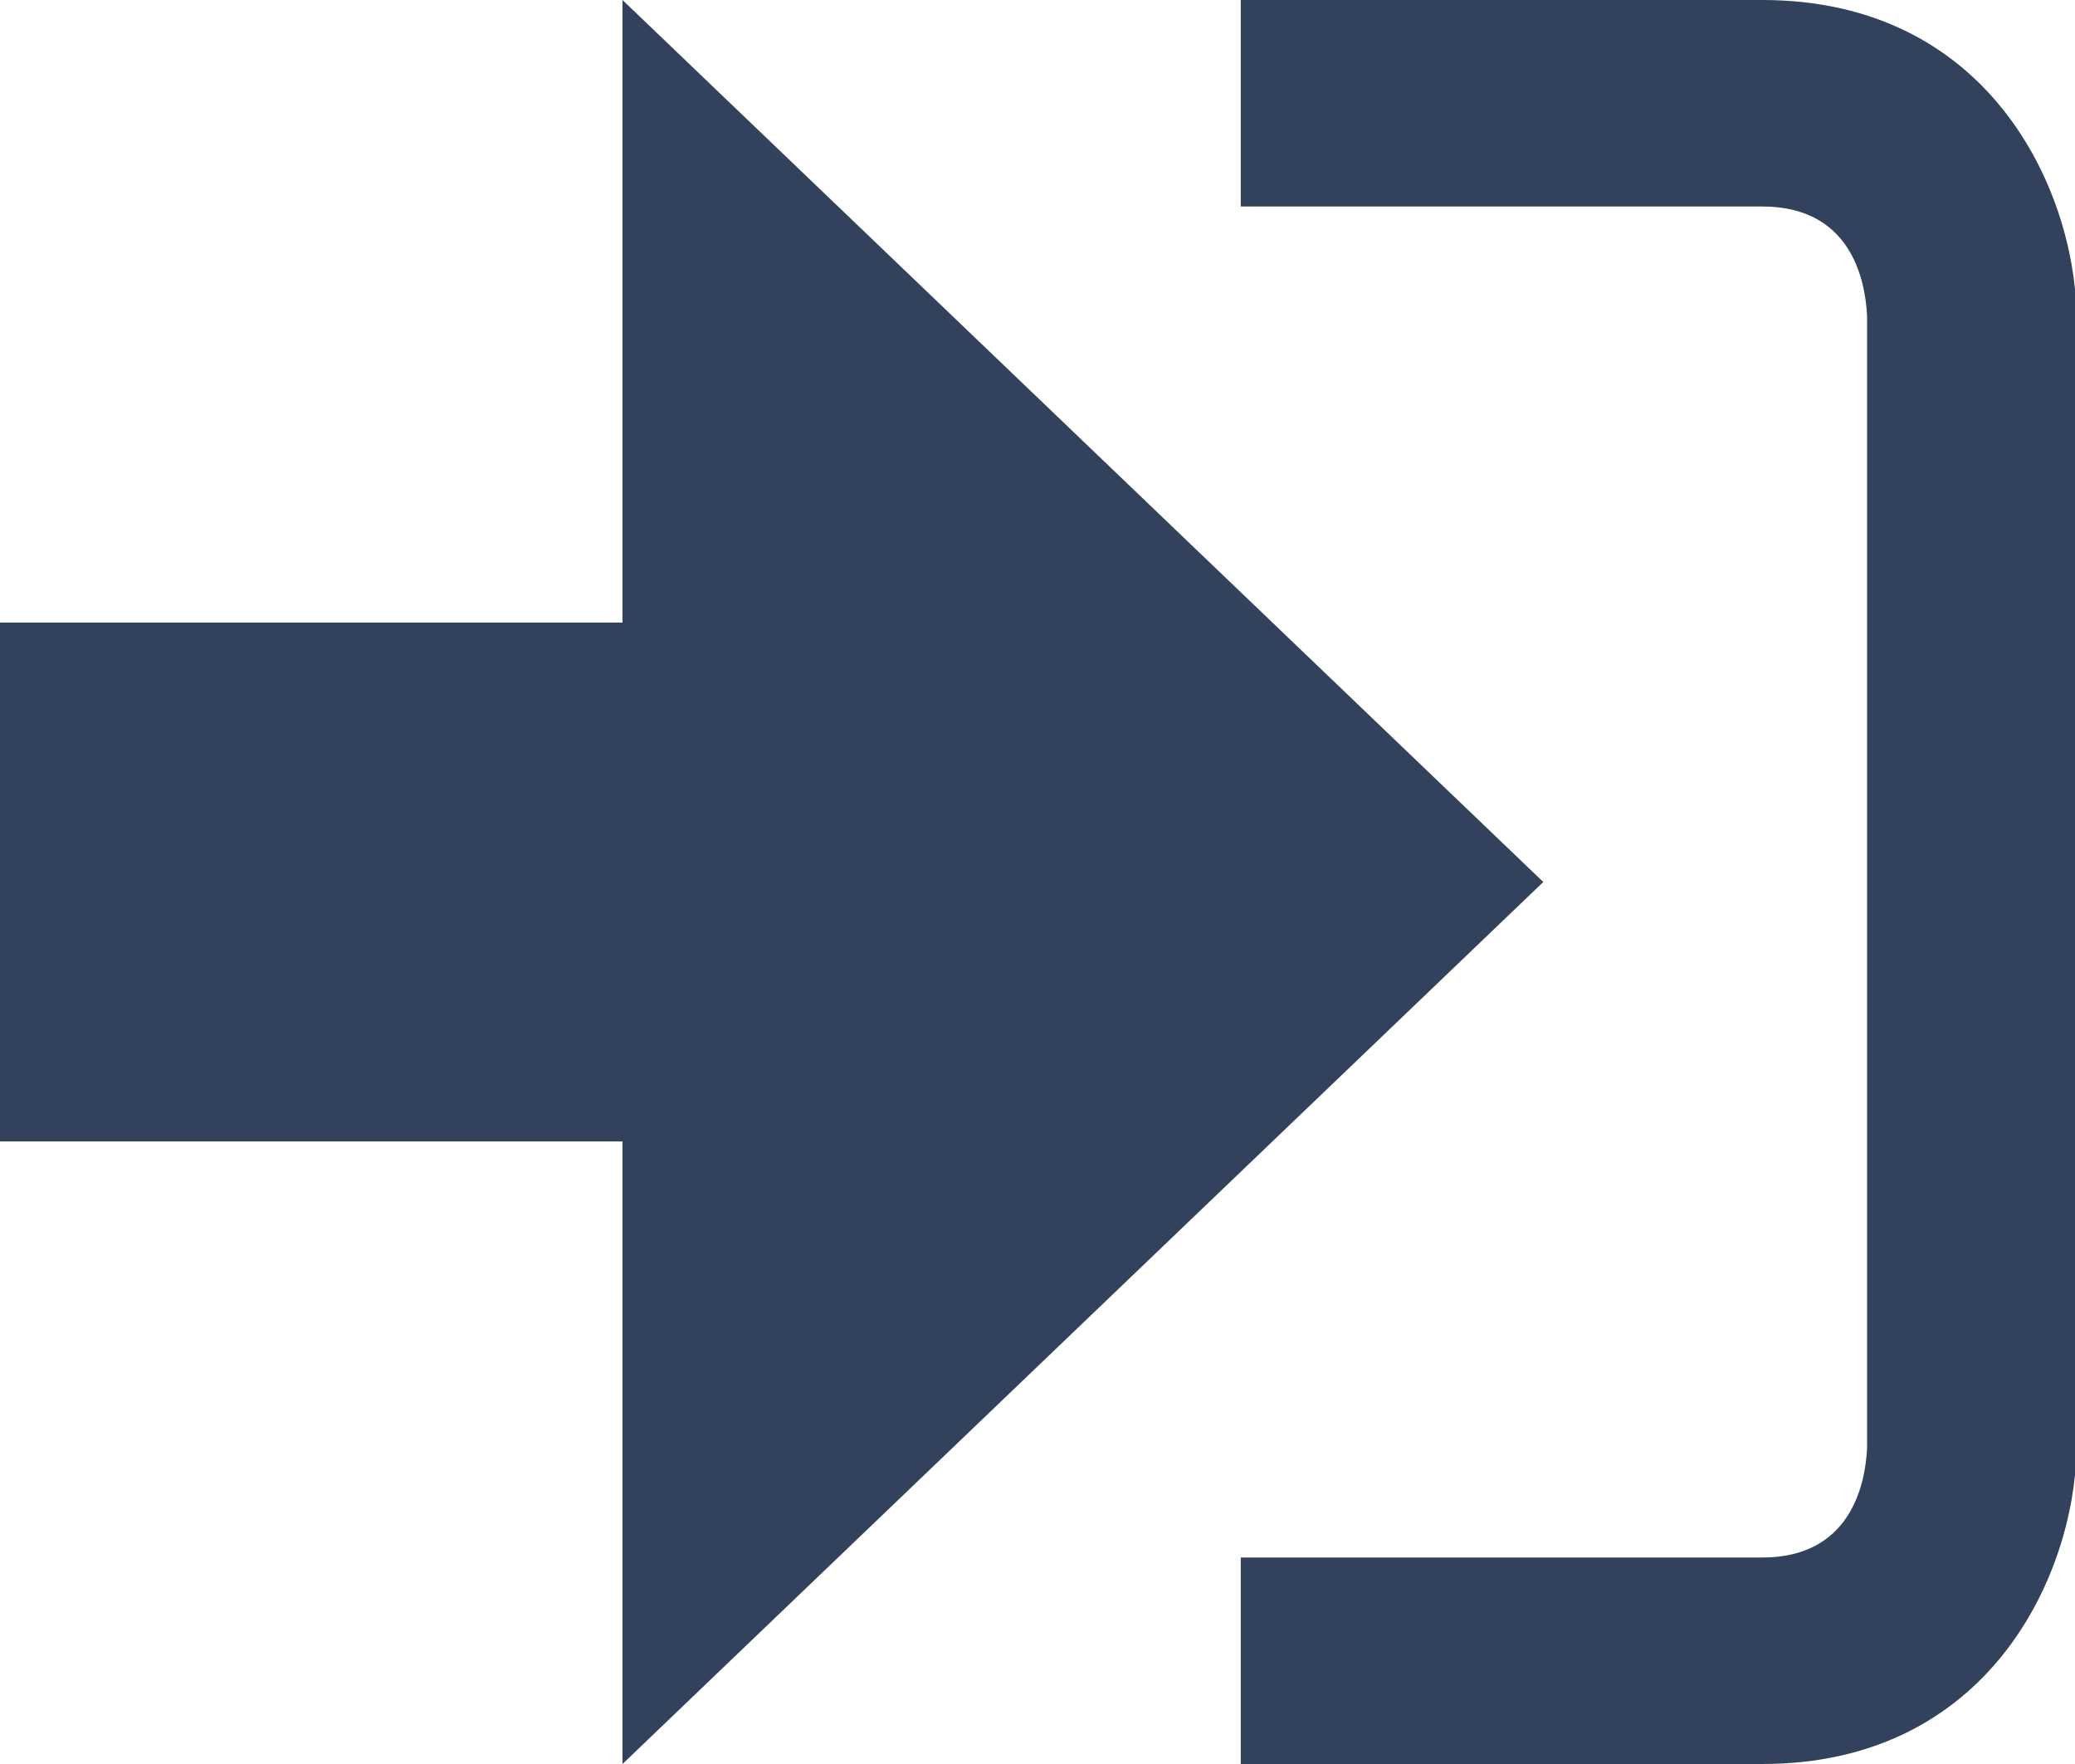
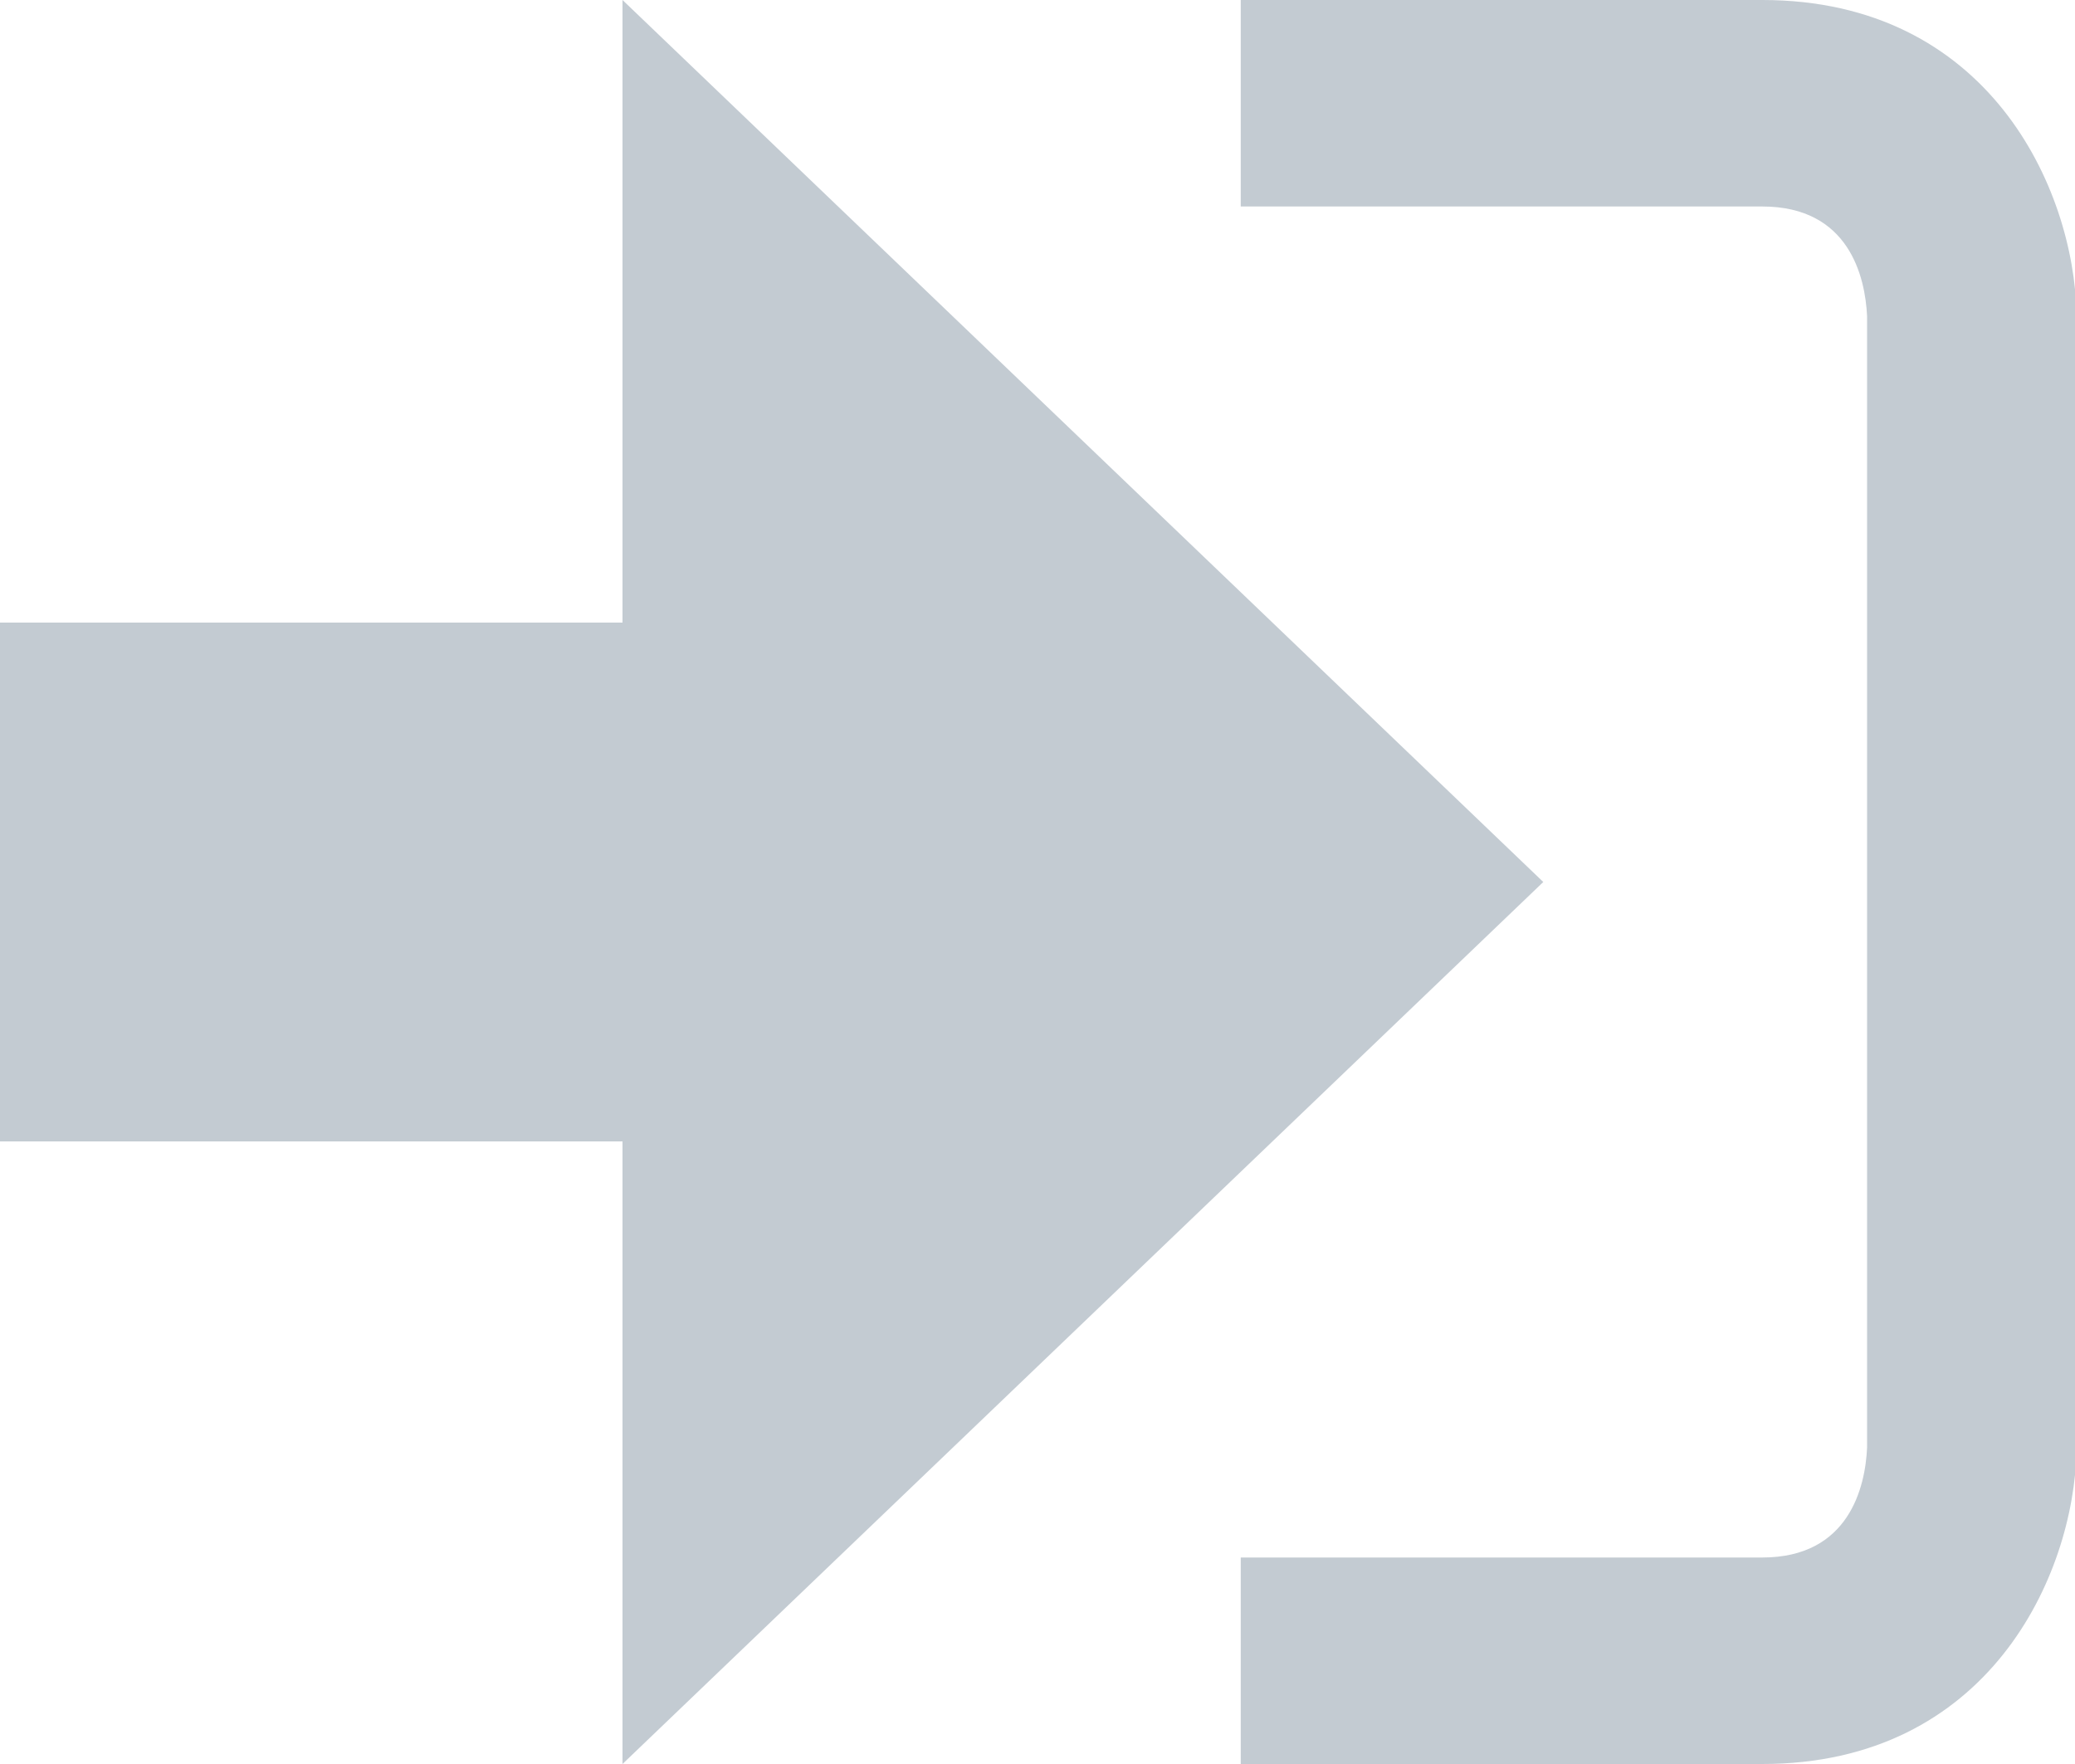
<svg xmlns="http://www.w3.org/2000/svg" version="1.1" id="Layer_1" x="0px" y="0px" width="20px" height="17px" viewBox="0 0 20 17" enable-background="new 0 0 20 17" xml:space="preserve">
  <g>
-     <polygon fill="#32425C" points="14.875,8.5 6,0 6,6 0,6 0,11 6,11 6,17  " />
+     <polygon fill="#c3cbd2" points="14.875,8.5 6,0 6,6 0,6 0,11 6,11 6,17  " />
  </g>
-   <path fill="#32425C" d="M16.986,15.01h-5.027V17h5.027c2.178,0,3.004-1.81,3.029-3.026V3.028C19.99,1.811,19.164,0,16.986,0h-5.027  v1.99h5.027c0.839,0,0.992,0.681,1.01,1.057v10.904C17.979,14.327,17.825,15.01,16.986,15.01z" />
+   <path fill="#c3cbd2" d="M16.986,15.01h-5.027V17h5.027c2.178,0,3.004-1.81,3.029-3.026V3.028C19.99,1.811,19.164,0,16.986,0h-5.027  v1.99h5.027c0.839,0,0.992,0.681,1.01,1.057v10.904C17.979,14.327,17.825,15.01,16.986,15.01z" />
</svg>
